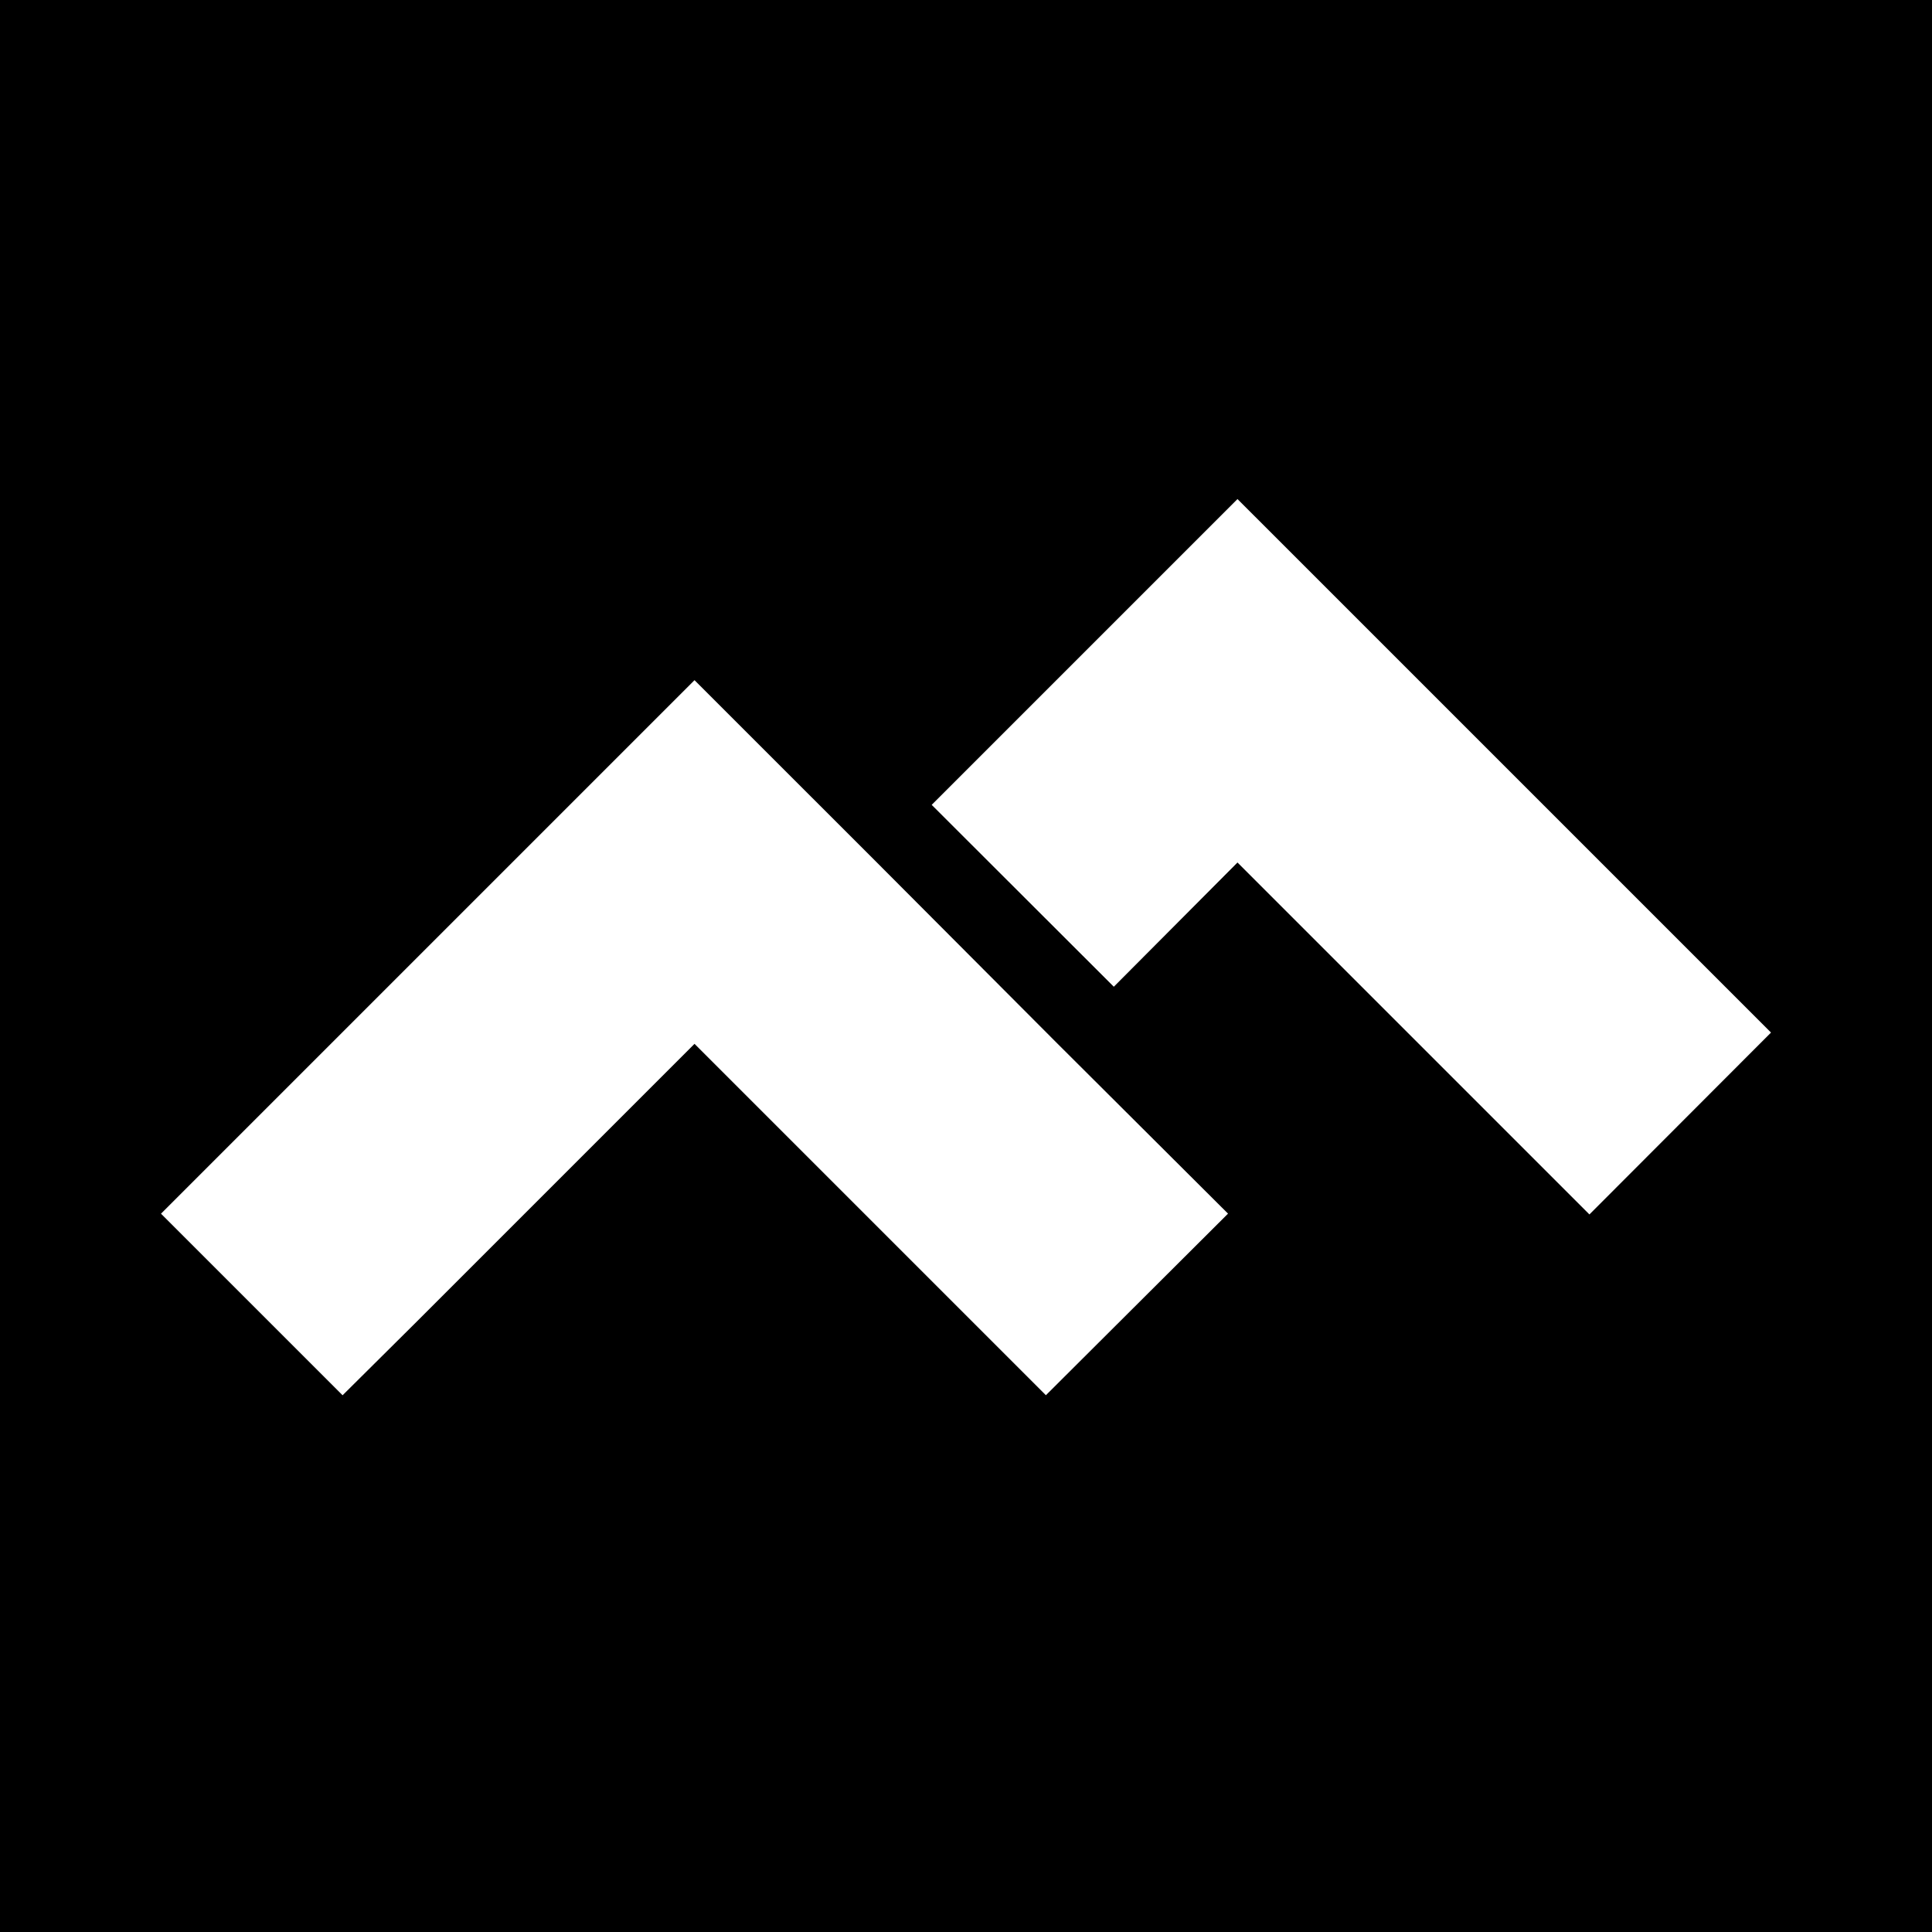
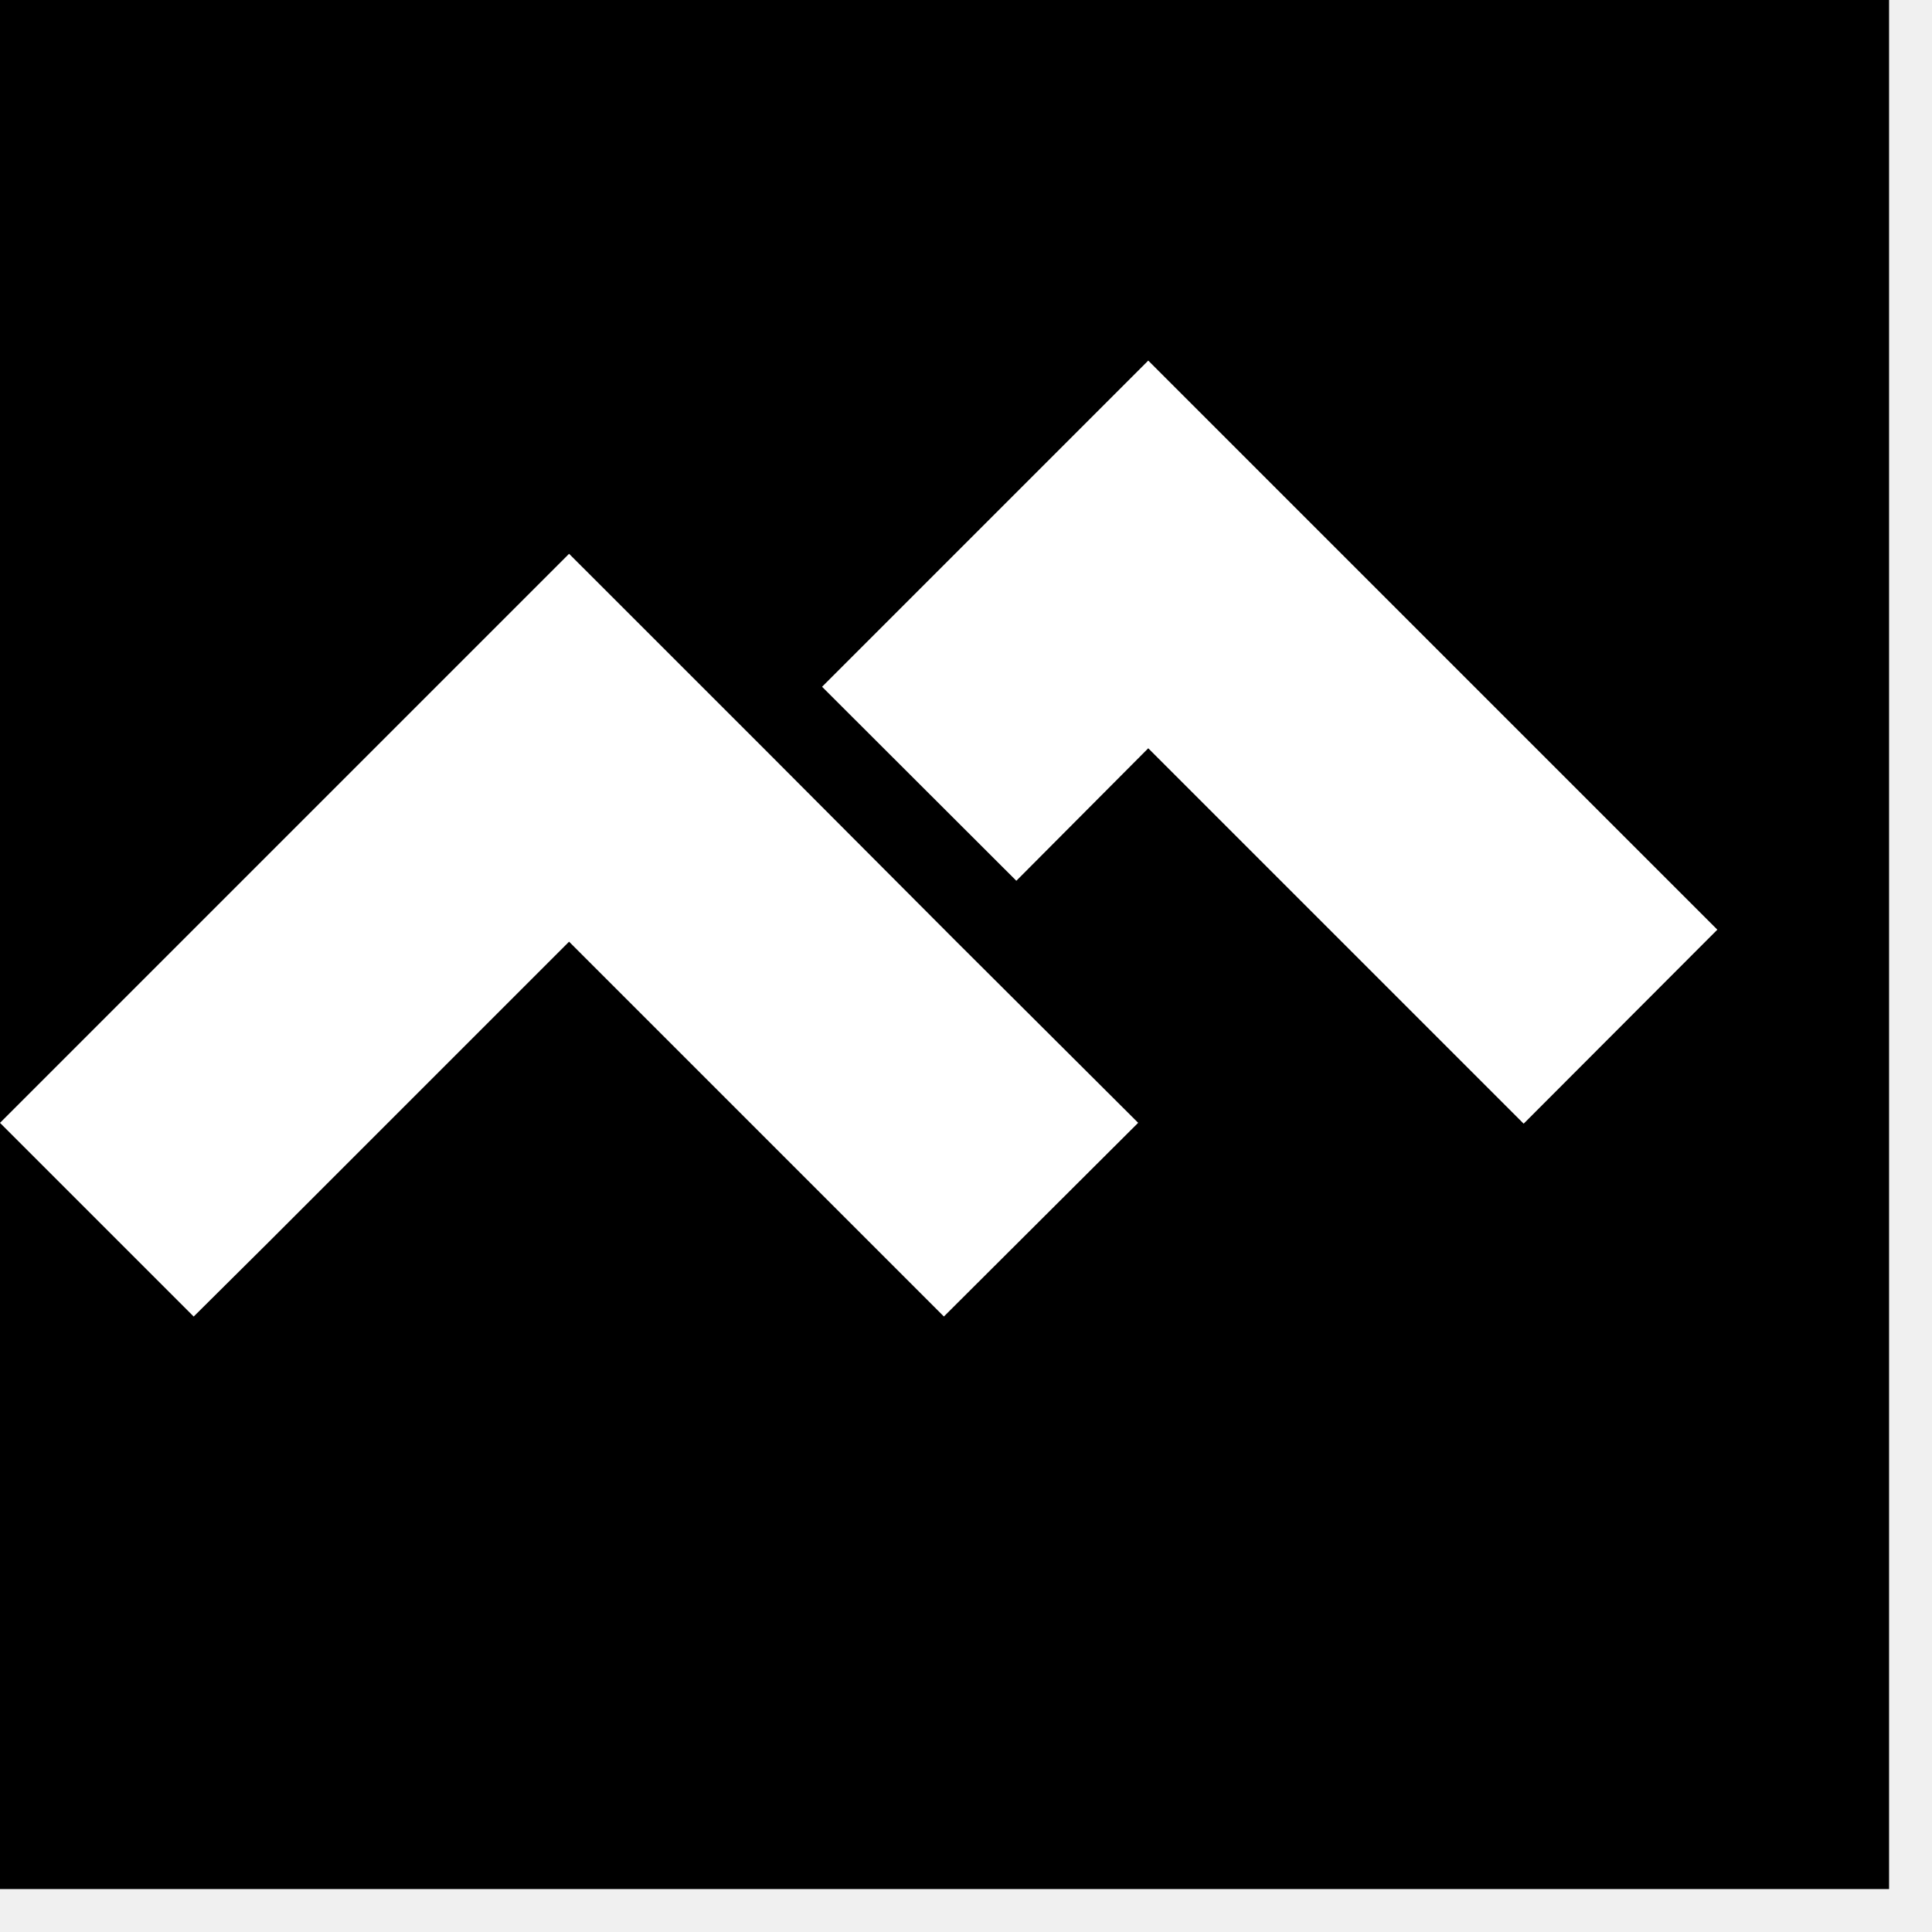
- <svg xmlns="http://www.w3.org/2000/svg" fill="#ffffff" width="256px" height="256px" viewBox="-3.2 -3.2 38.40 38.40" stroke="#ffffff" stroke-width="0">
+ <svg xmlns="http://www.w3.org/2000/svg" fill="#ffffff" width="36" height="36" viewBox="0 0 36 36" stroke="#ffffff" stroke-width="0">
  <g id="SVGRepo_bgCarrier" stroke-width="0">
    <rect x="-3.2" y="-3.2" width="38.40" height="38.40" rx="0" fill="#000000" strokewidth="0" />
  </g>
  <g id="SVGRepo_tracerCarrier" stroke-linecap="round" stroke-linejoin="round" />
  <g id="SVGRepo_iconCarrier">
    <path d="M21.396 6.719l10.604 10.604-3.609 3.615-6.995-6.995-2.458 2.469-3.62-3.615zM14.203 13.917l3.609 3.62 3.396 3.385-3.62 3.609-6.984-6.984-5.568 5.568-1.427 1.417-3.609-3.609 10.604-10.604z" />
  </g>
</svg>
